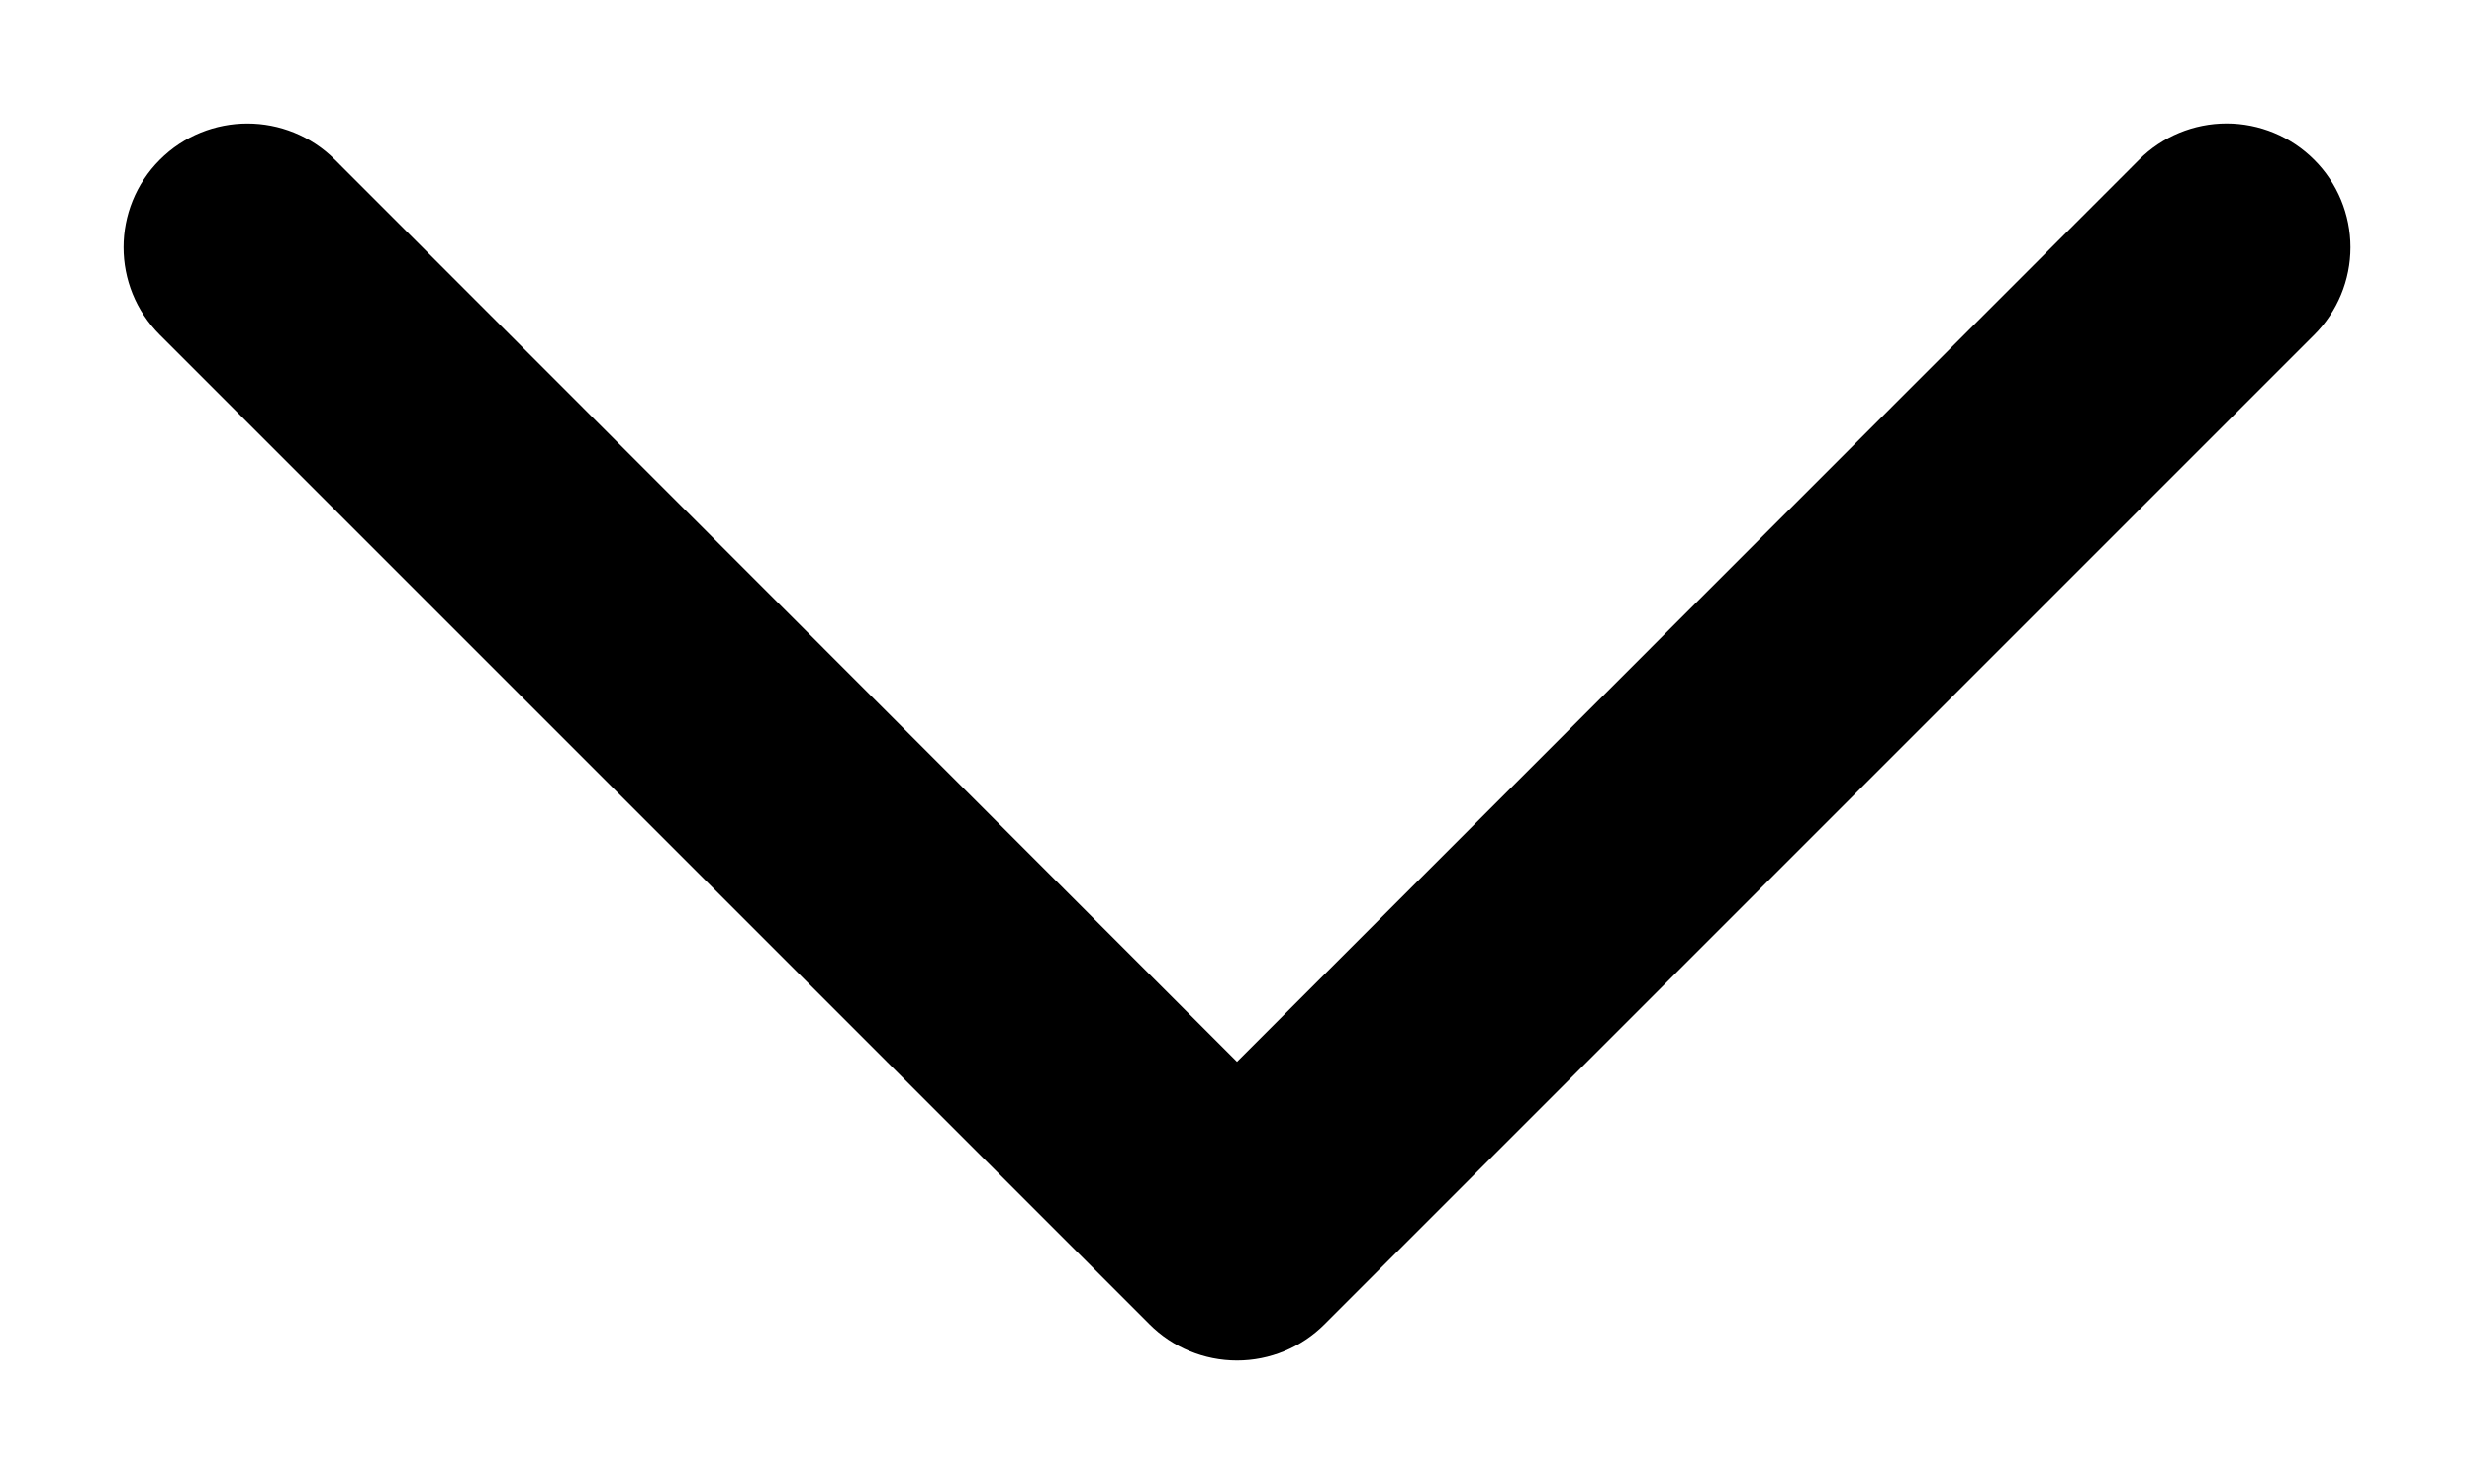
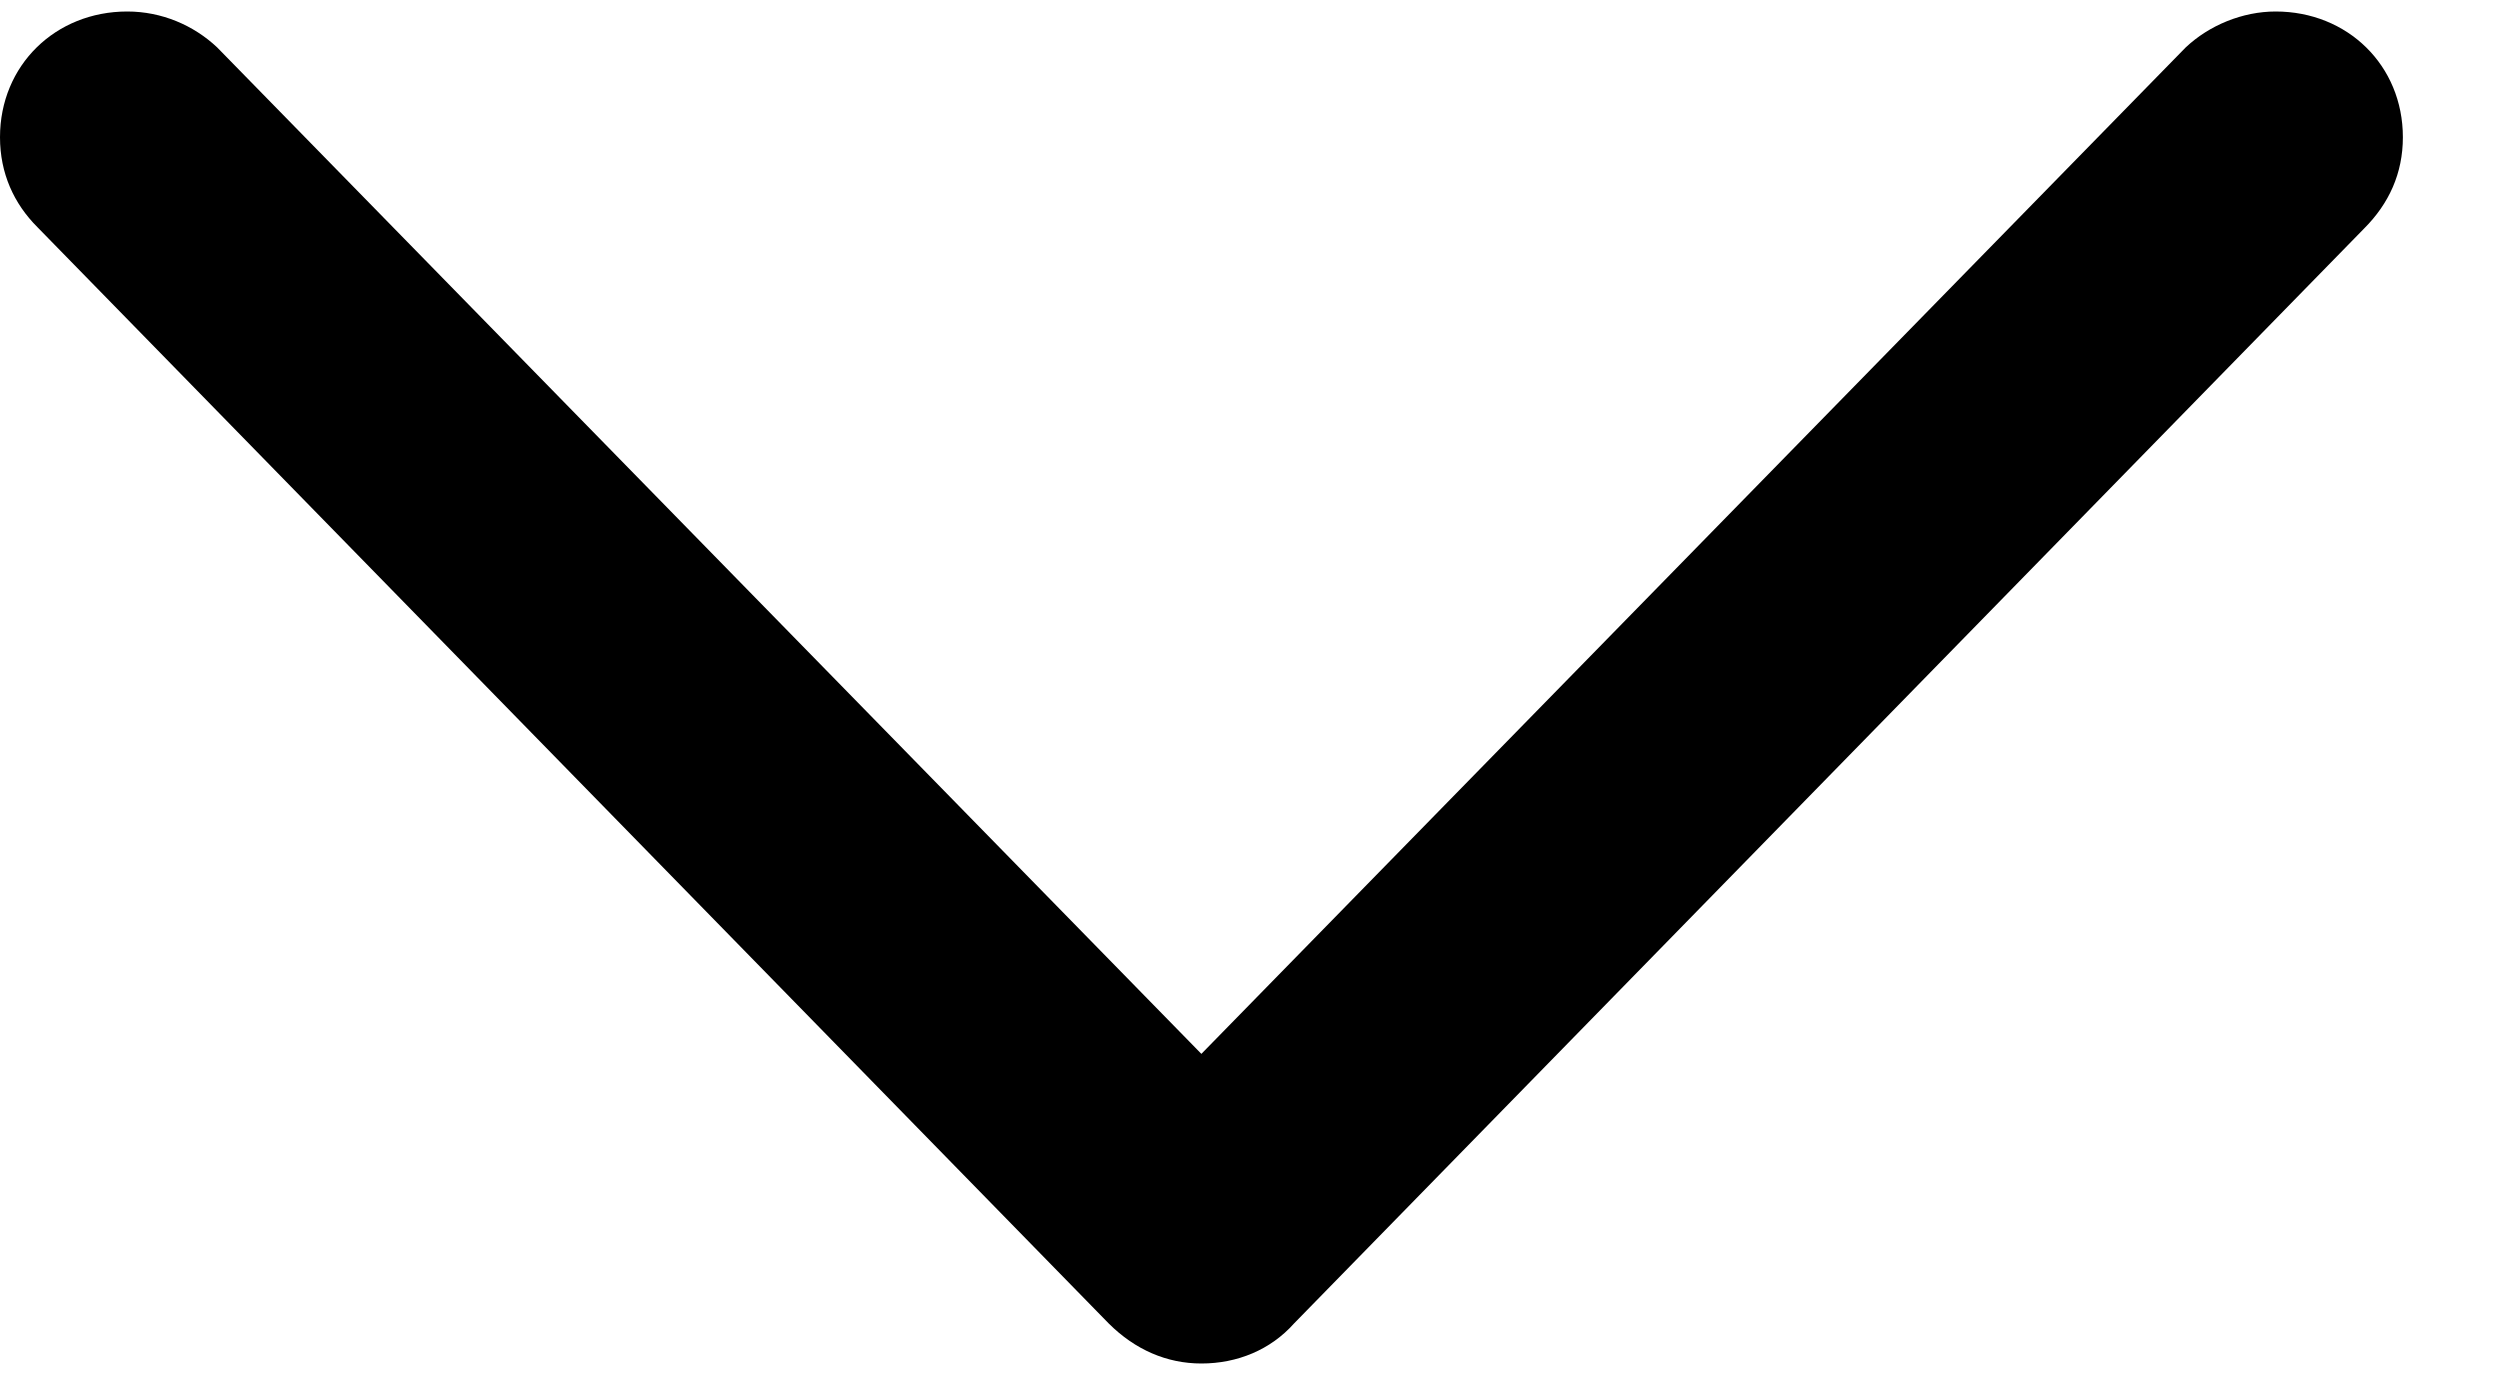
- <svg class="icon icon-caret" viewBox="0 0 10 6">
-   <path fill="currentColor" fill-rule="evenodd" d="M9.354.646a.5.5 0 0 0-.708 0L5 4.293 1.354.646a.5.5 0 0 0-.708.708l4 4a.5.5 0 0 0 .708 0l4-4a.5.5 0 0 0 0-.708" clip-rule="evenodd" />
+ <svg xmlns="http://www.w3.org/2000/svg" width="20" height="11" viewBox="0 0 20 11" fill="none">
+   <path d="M0 1.098C0 1.386 0.111 1.629 0.299 1.817L8.87 10.588C9.081 10.798 9.335 10.908 9.611 10.908C9.899 10.908 10.165 10.798 10.352 10.588L18.913 1.828C19.112 1.629 19.223 1.386 19.223 1.098C19.223 0.523 18.78 0.092 18.205 0.092C17.94 0.092 17.674 0.202 17.486 0.379L9.611 8.431L1.737 0.379C1.549 0.202 1.294 0.092 1.018 0.092C0.443 0.092 0 0.523 0 1.098Z" fill="black" />
</svg>
